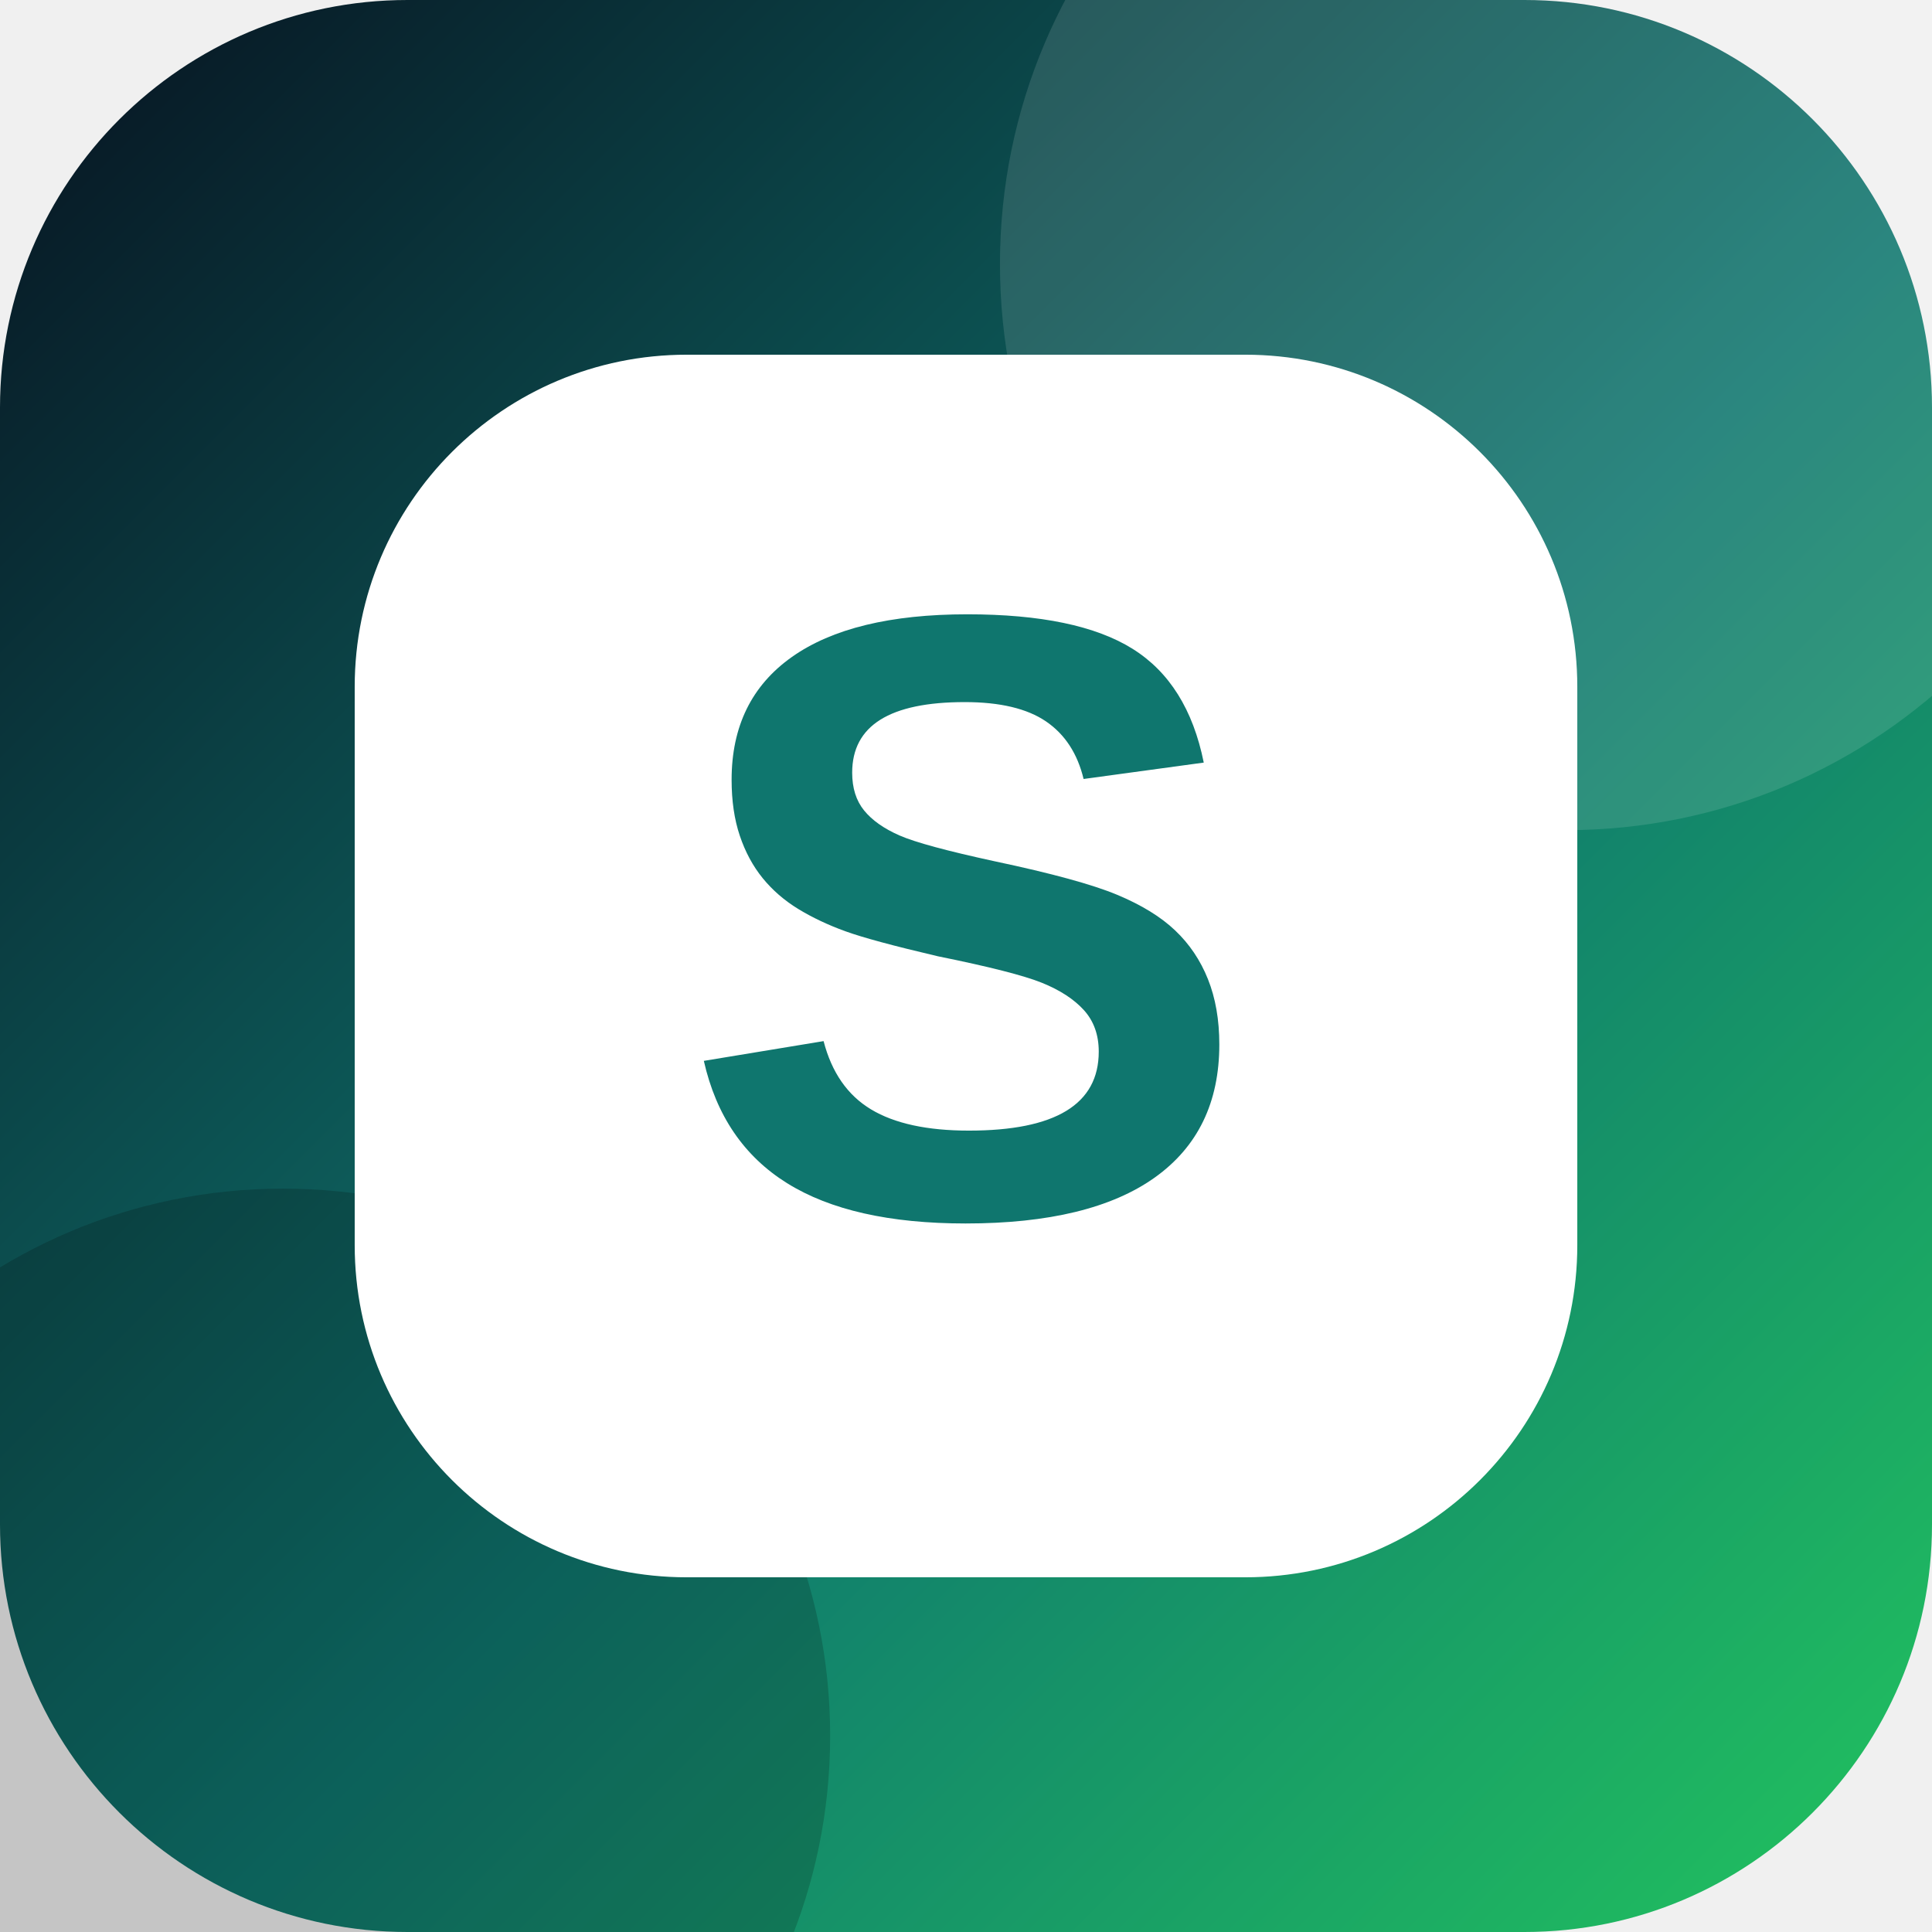
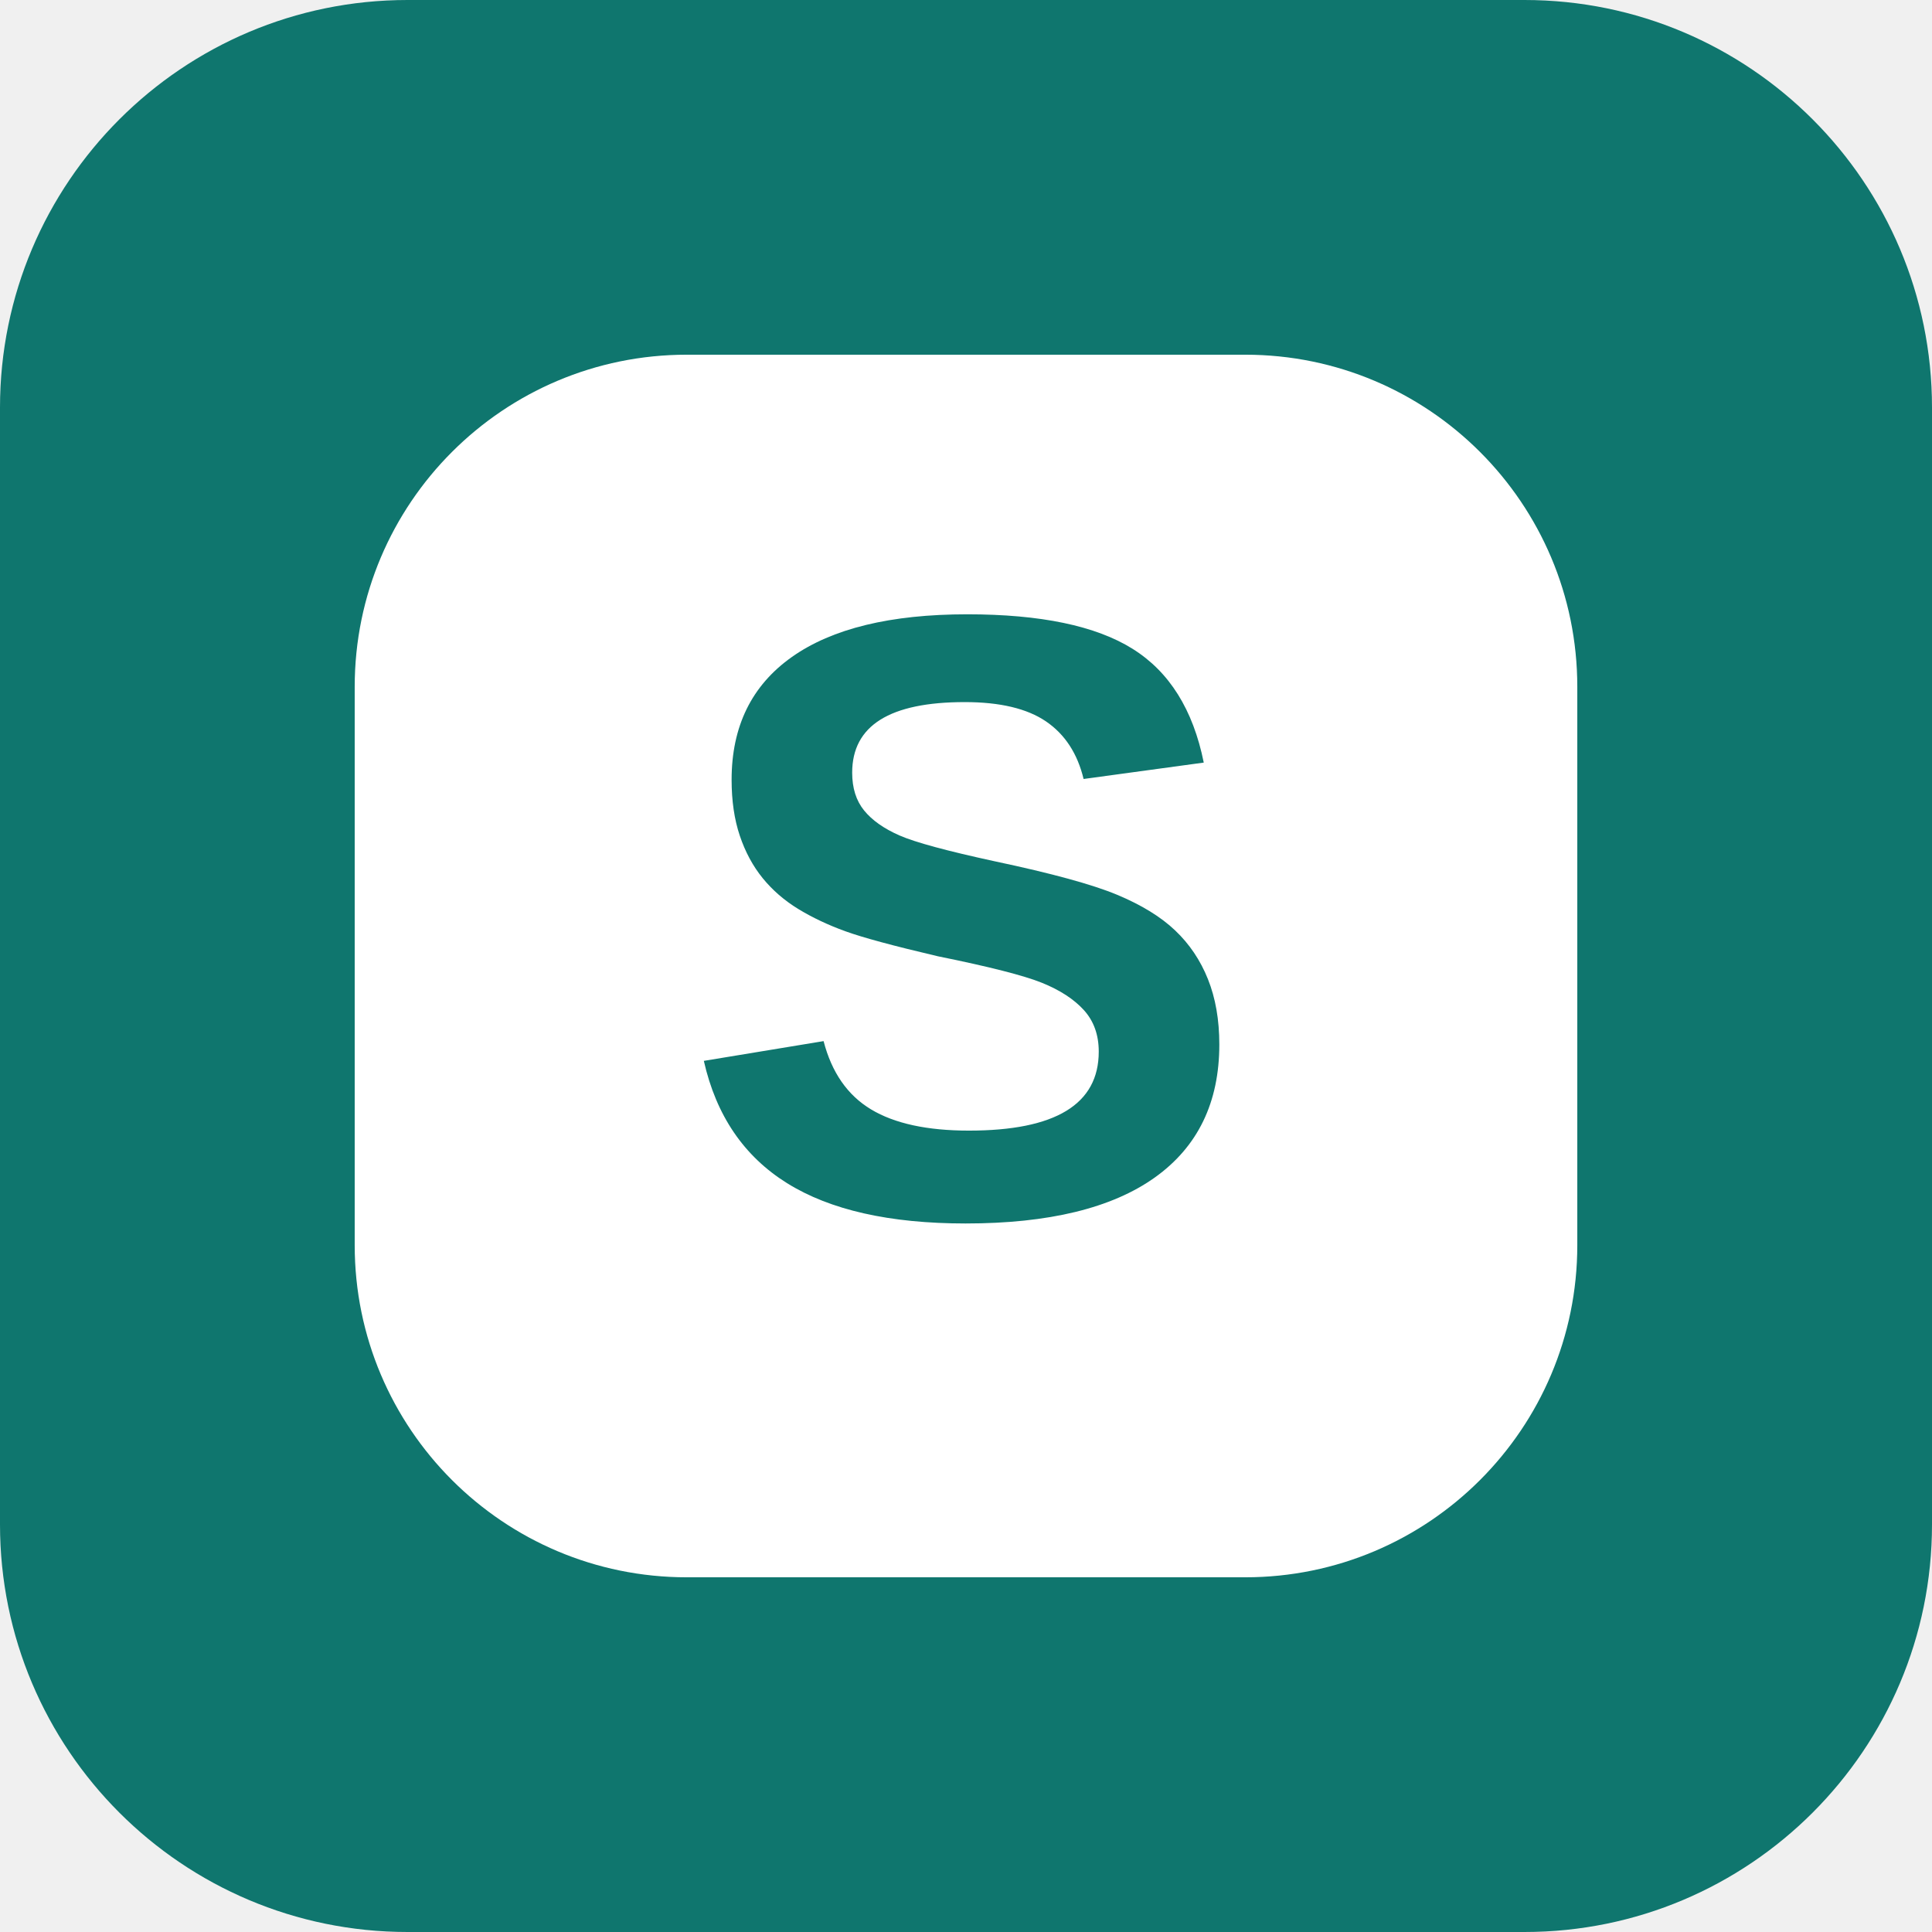
<svg xmlns="http://www.w3.org/2000/svg" width="512" height="512" viewBox="0 0 512 512">
-   <defs>
-     <linearGradient id="g" x1="0" y1="0" x2="1" y2="1">
-       <stop offset="0%" stop-color="#07111f" />
-       <stop offset="55%" stop-color="#0f766e" />
-       <stop offset="100%" stop-color="#22c55e" />
-     </linearGradient>
-   </defs>
-   <rect width="512" height="512" rx="108" fill="url(#g)" />
-   <circle cx="415" cy="70" r="150" fill="rgba(255,255,255,0.12)" />
-   <circle cx="75" cy="460" r="145" fill="rgba(0,0,0,0.18)" />
-   <rect x="94" y="94" width="324" height="324" rx="88" fill="#ffffff" />
-   <text x="256" y="322" text-anchor="middle" font-family="Arial, Helvetica, sans-serif" font-size="228" font-weight="900" fill="#0f766e">S</text>
+   <rect width="512" height="512" rx="108" fill="#0f766e" />
+   <rect x="94" y="94" width="324" height="324" rx="88" fill="white" />
+   <text x="256" y="322" text-anchor="middle" font-family="Arial" font-size="228" font-weight="900" fill="#0f766e">S</text>
</svg>
